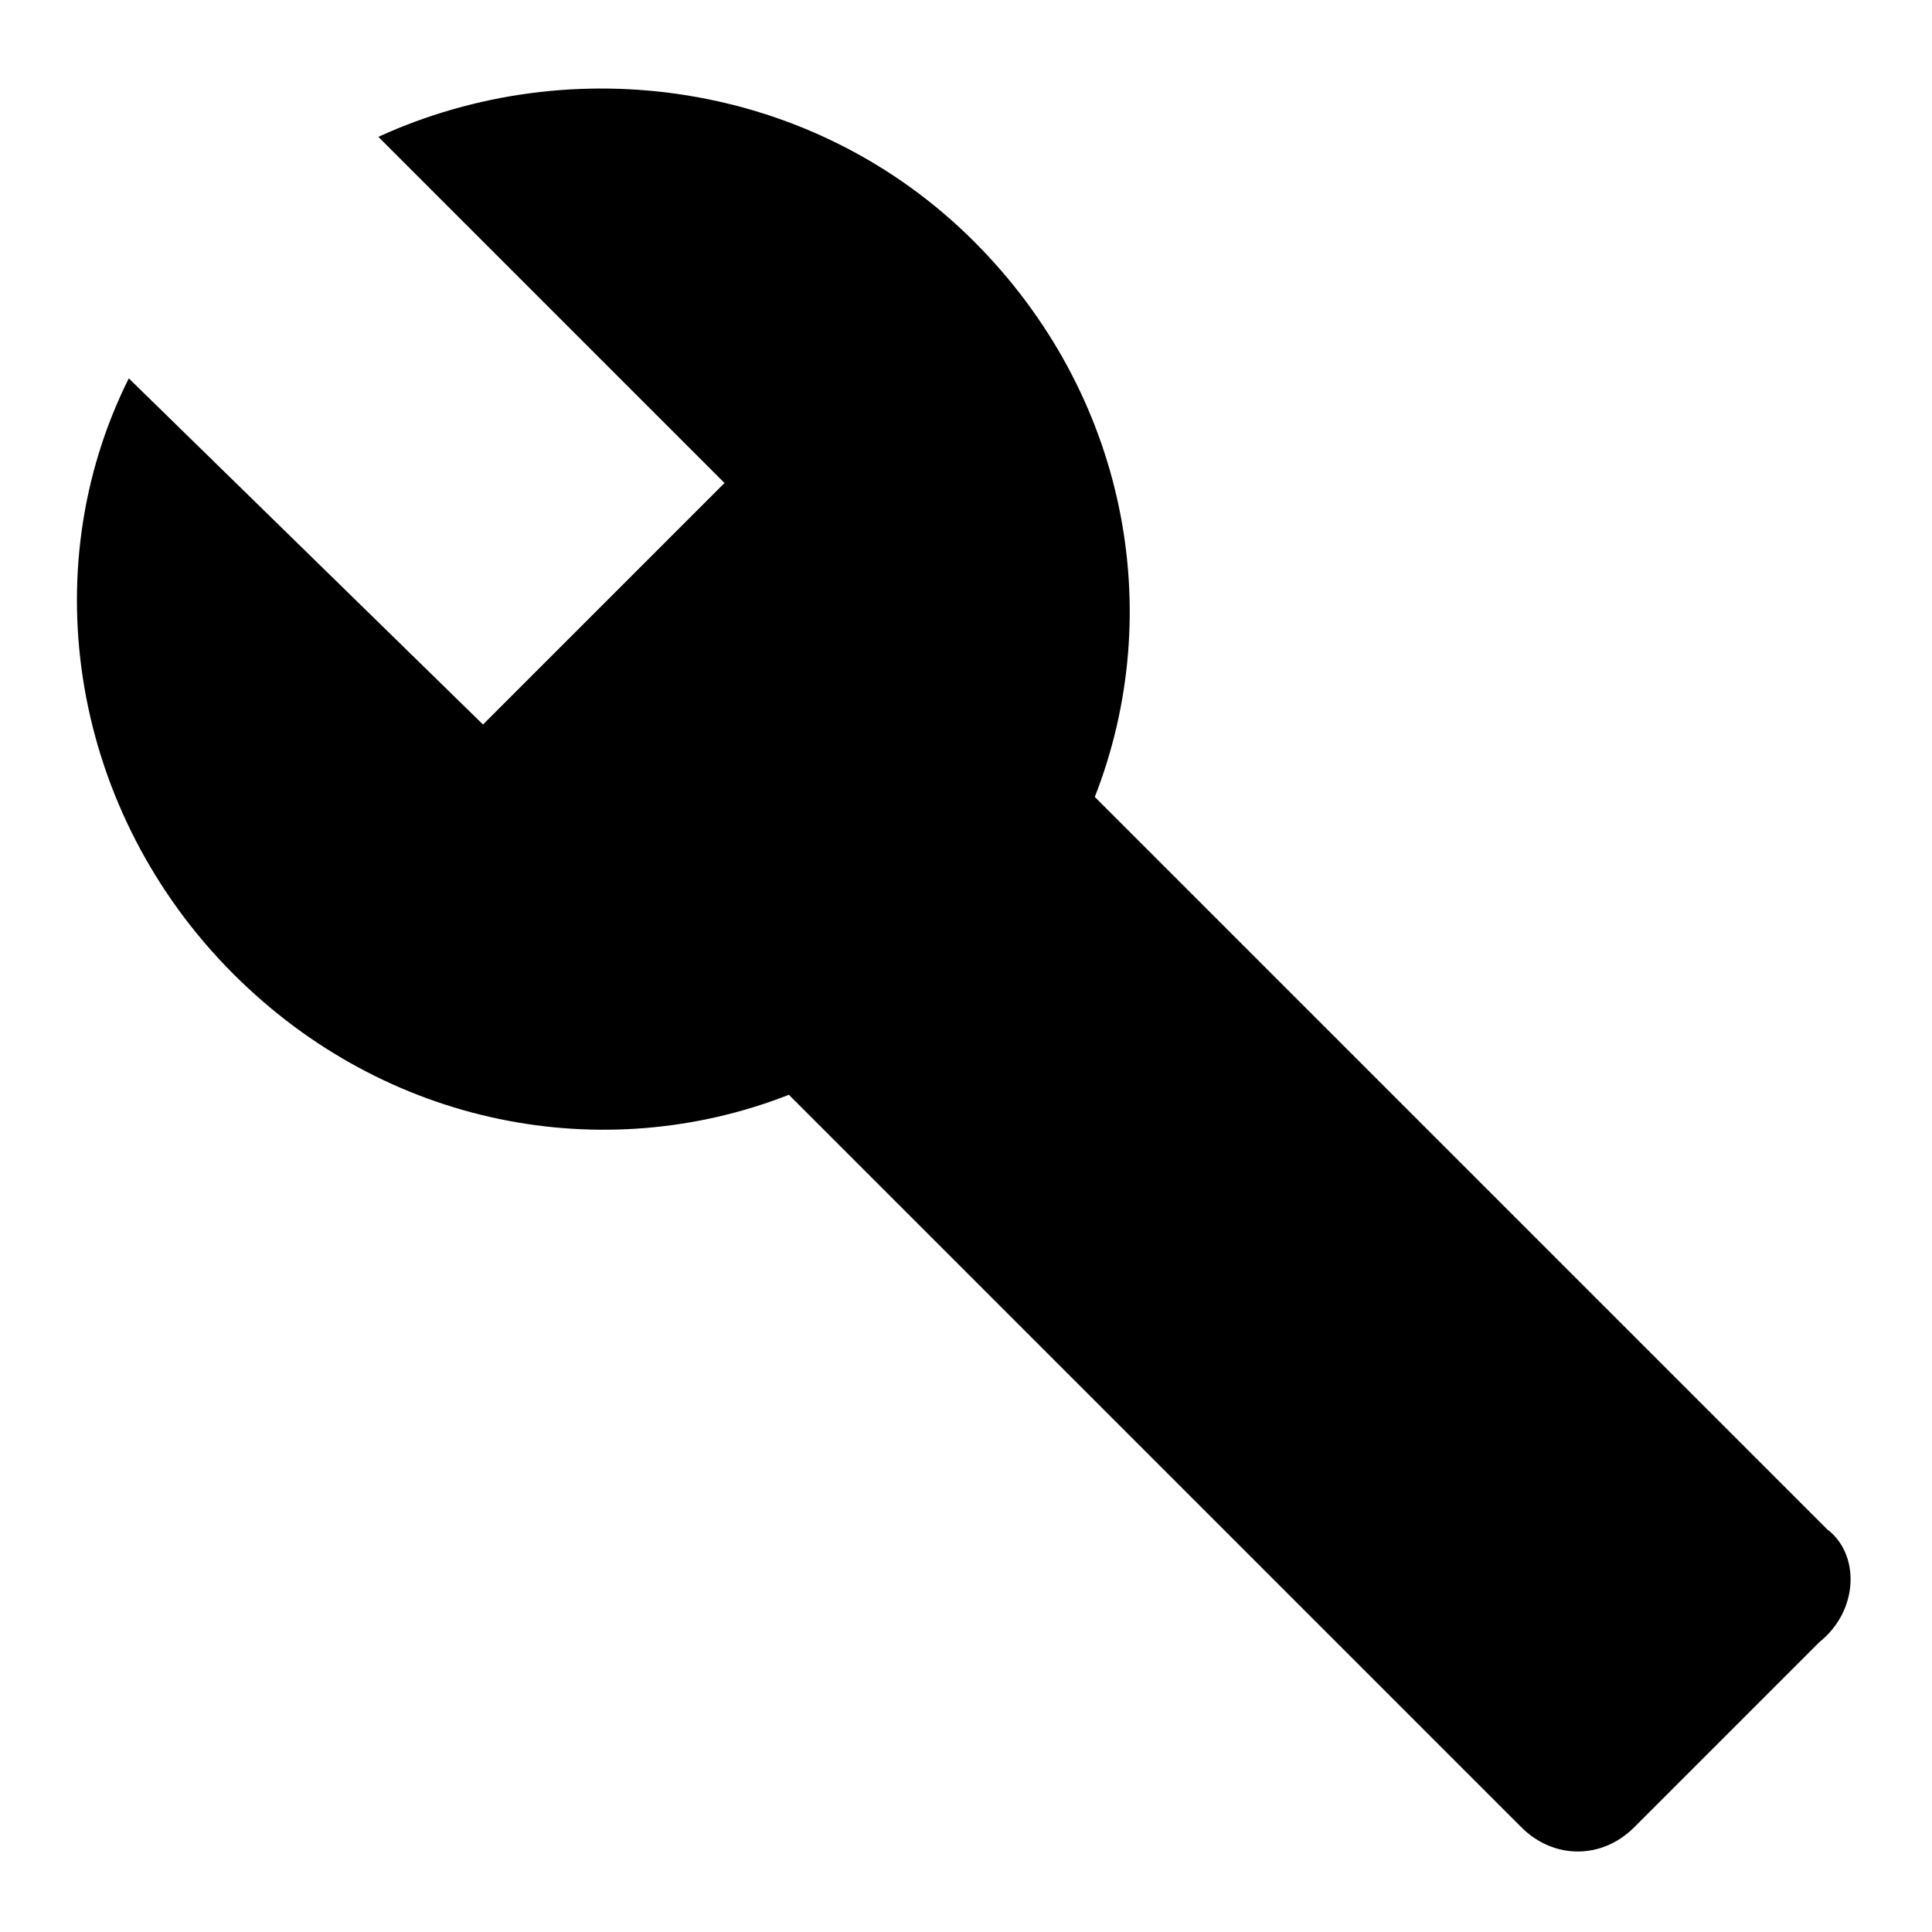
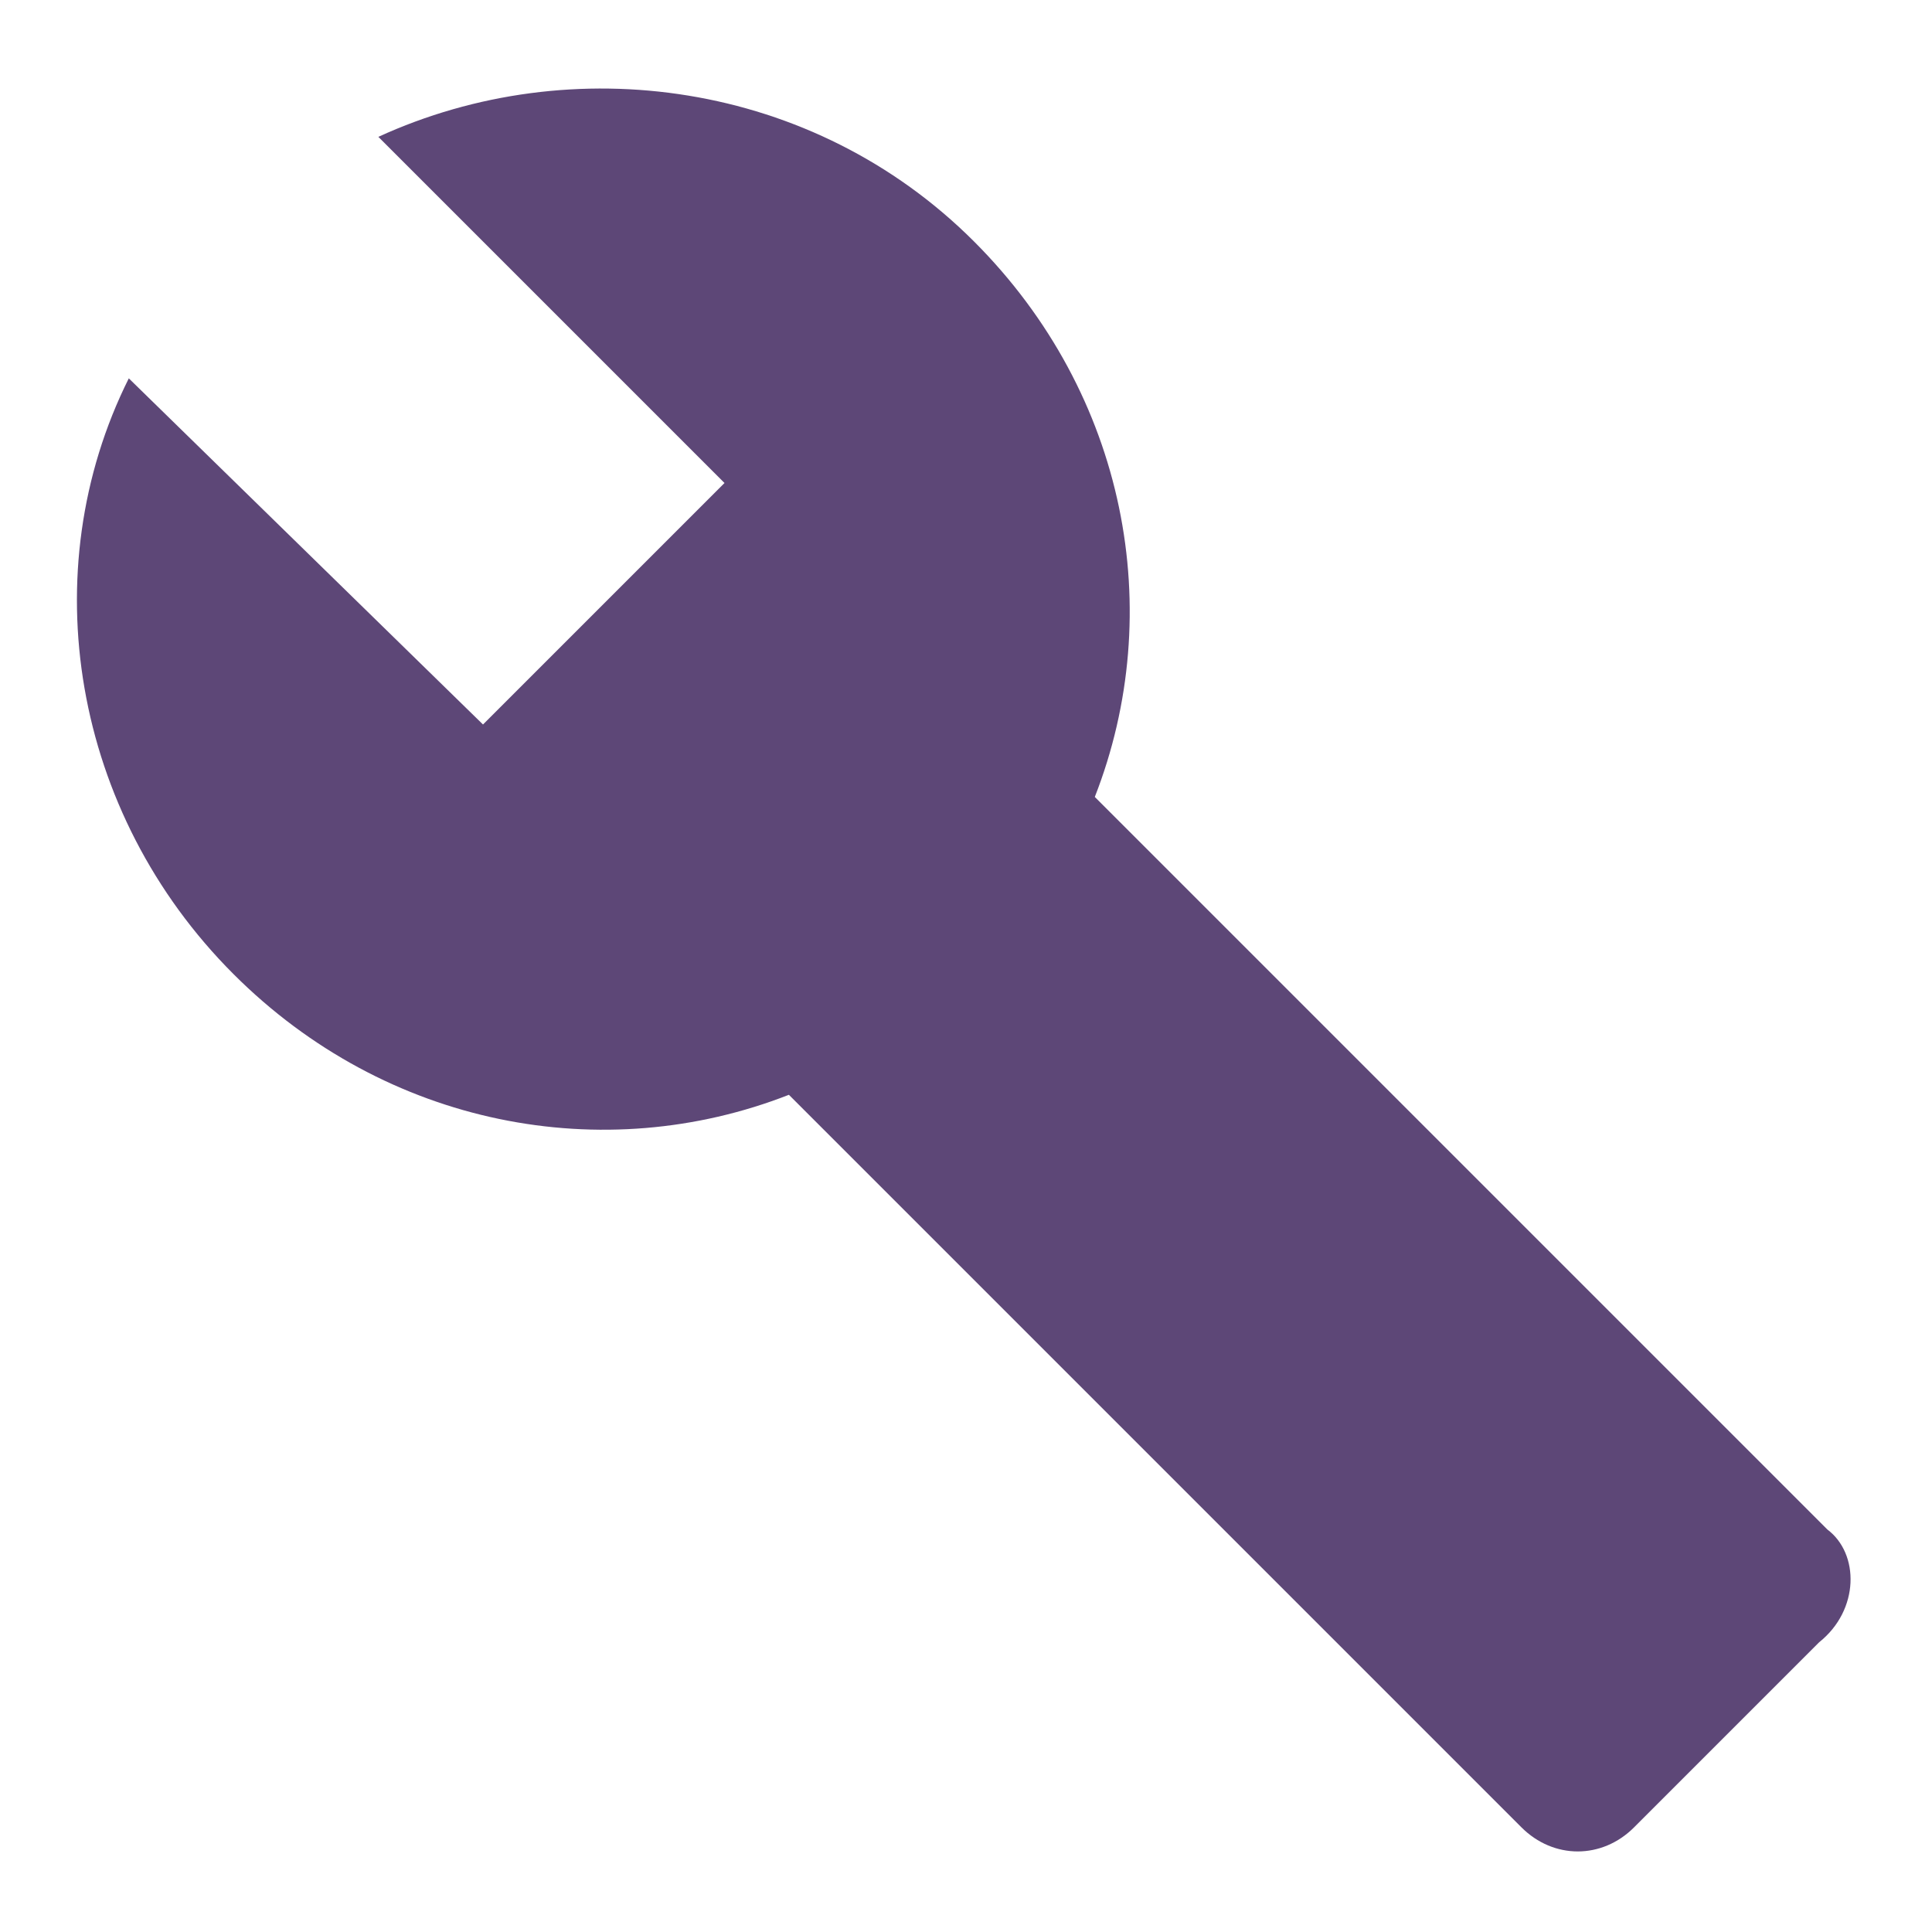
- <svg xmlns="http://www.w3.org/2000/svg" width="24" height="24" viewBox="0 0 24 24">
-   <path clip-rule="evenodd" fill="none" d="M0 0h24v24H0z" />
-   <path d="M22.7 19l-9.1-9.1c.9-2.3.4-5-1.5-6.9-2-2-5-2.4-7.4-1.3L9 6 6 9 1.6 4.7C.4 7.1.9 10.1 2.9 12.1c1.9 1.9 4.6 2.4 6.9 1.5l9.1 9.1c.4.4 1 .4 1.4 0l2.3-2.3c.5-.4.5-1.1.1-1.4z" />
+ <svg xmlns="http://www.w3.org/2000/svg" version="1.1" id="Layer_1" x="0px" y="0px" width="24px" height="24px" viewBox="0 0 24 24" enable-background="new 0 0 24 24" xml:space="preserve">
+   <path fill="none" d="M0,0h24v24H0V0z" />
+   <path fill="#5D4777" d="M22.7,19L13.6,9.9c0.9-2.3,0.4-5-1.5-6.9c-2-2-5-2.4-7.4-1.3L9,6L6,9L1.6,4.7c-1.2,2.4-0.7,5.4,1.3,7.4  c1.9,1.9,4.6,2.4,6.9,1.5L18.9,22.7c0.399,0.399,1,0.399,1.399,0l2.3-2.3C23.1,20,23.1,19.3,22.7,19z" />
</svg>
